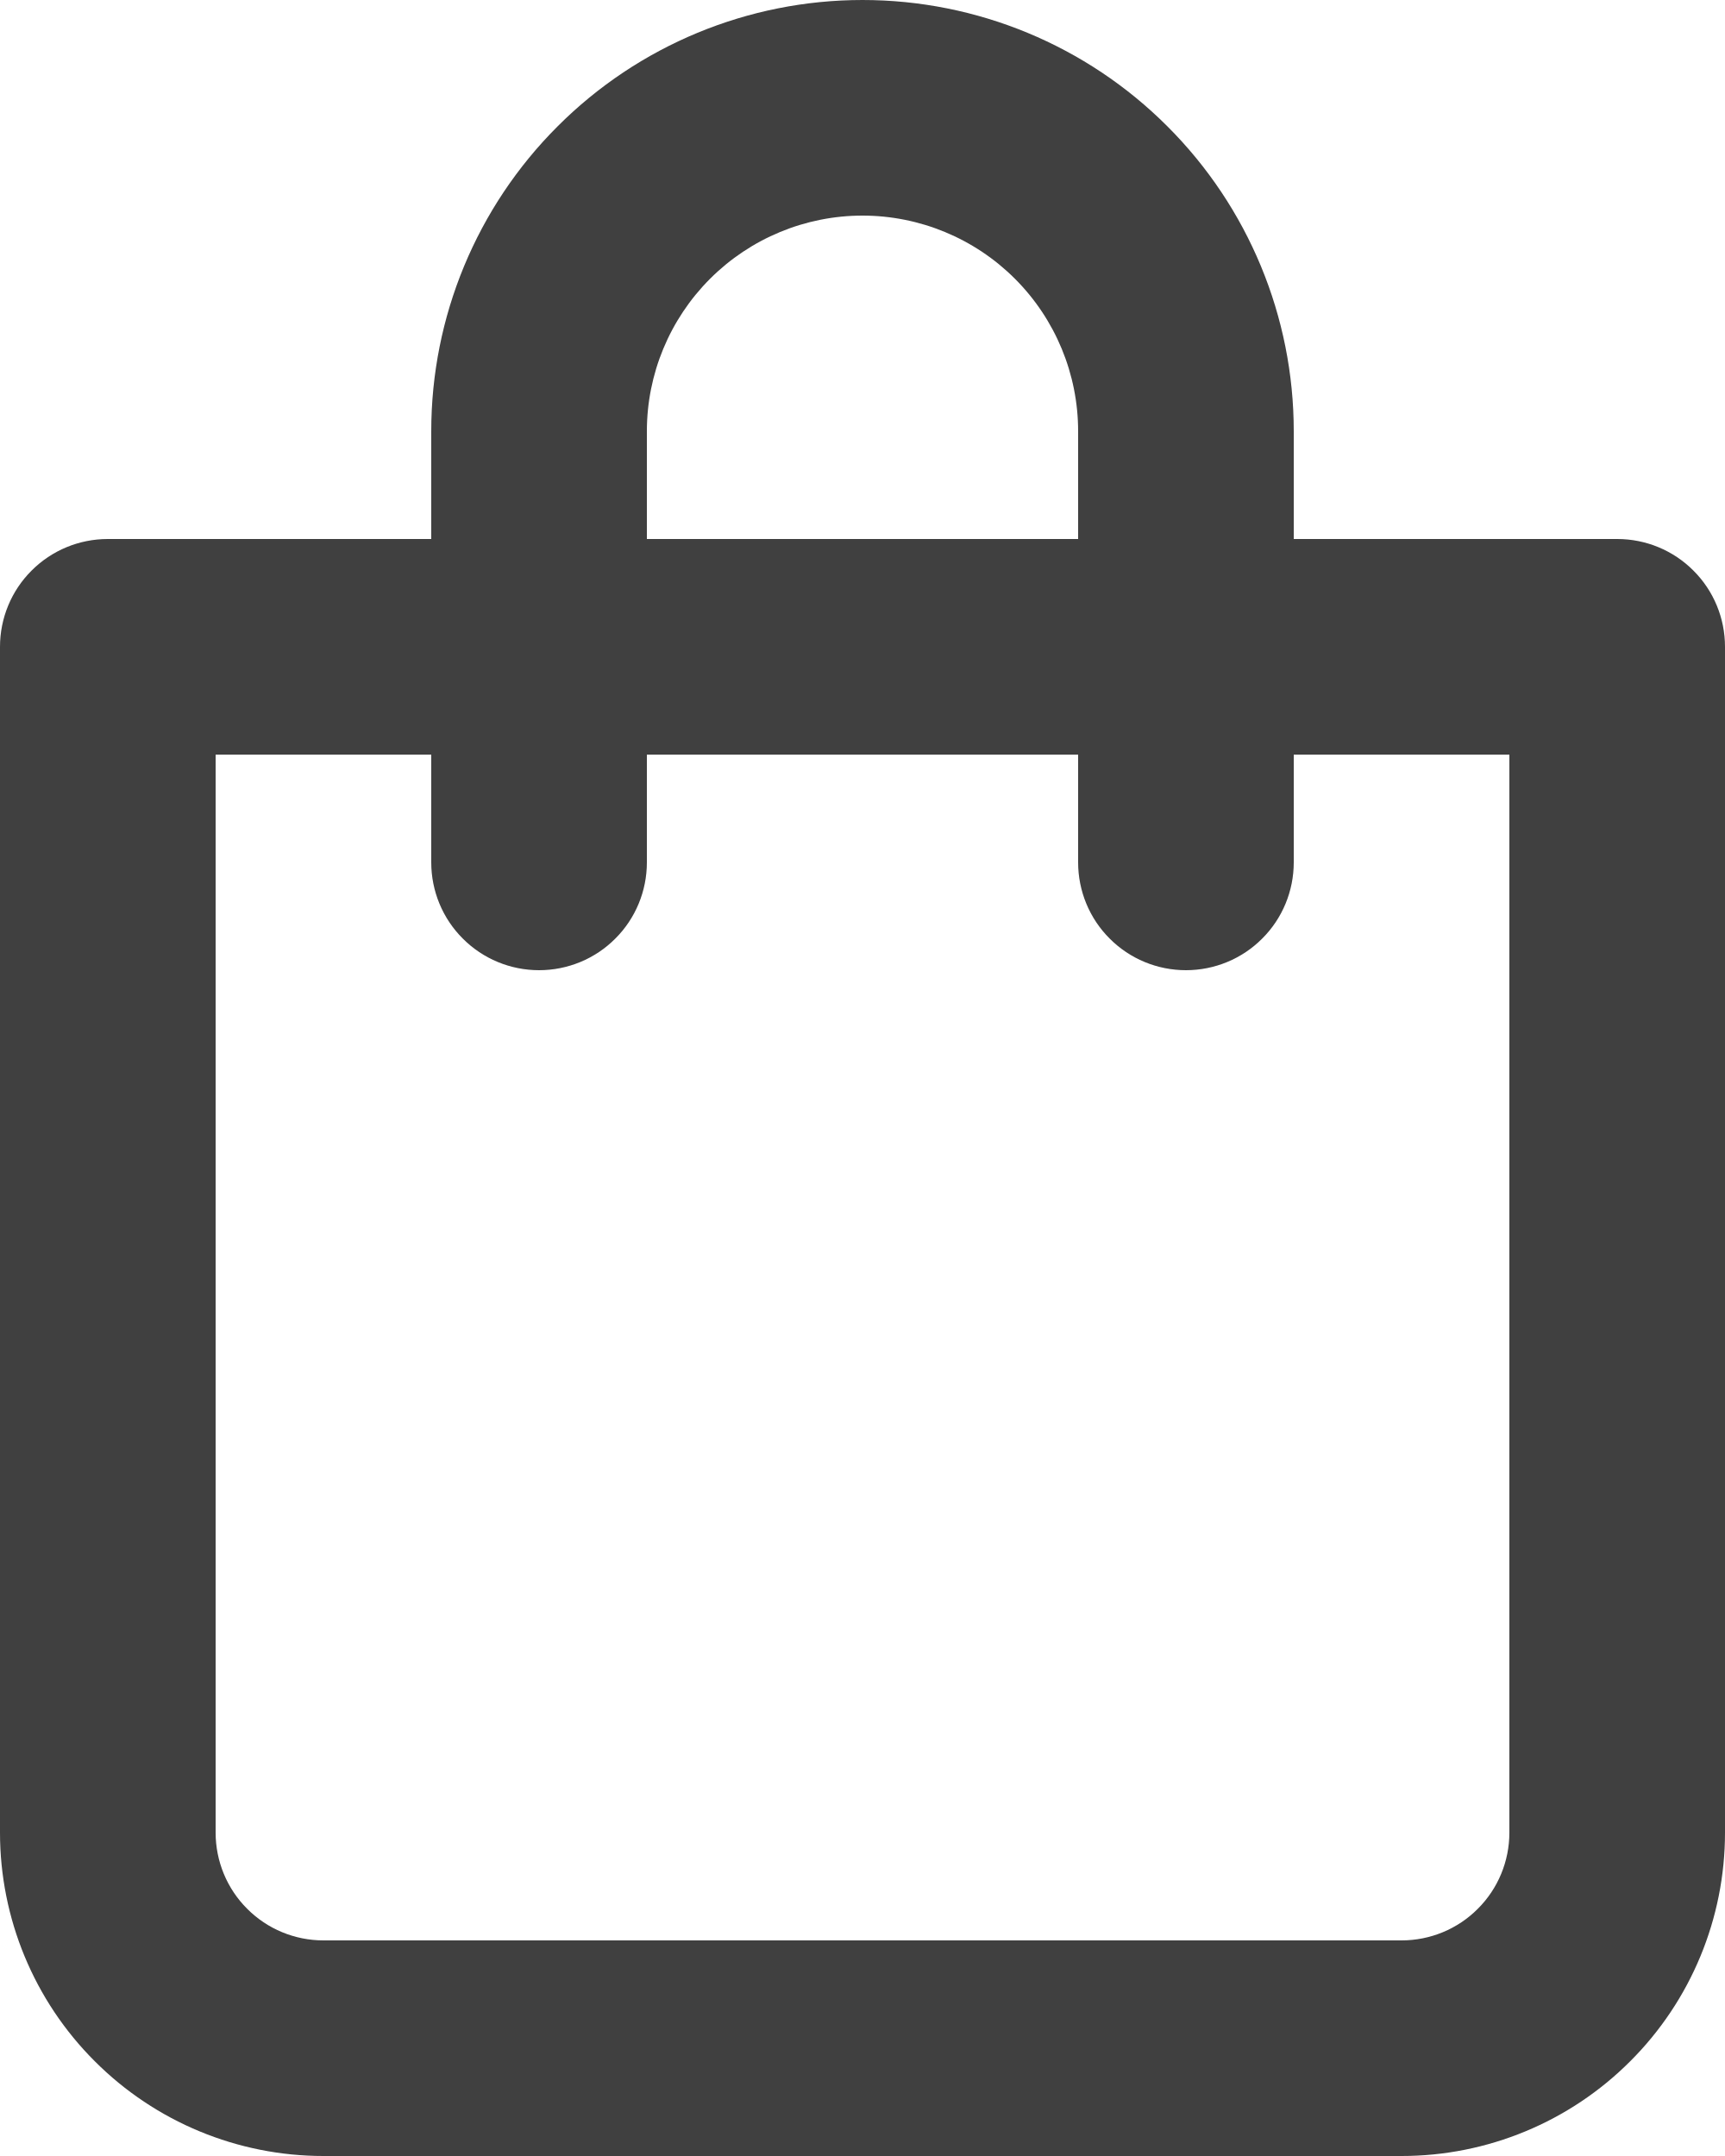
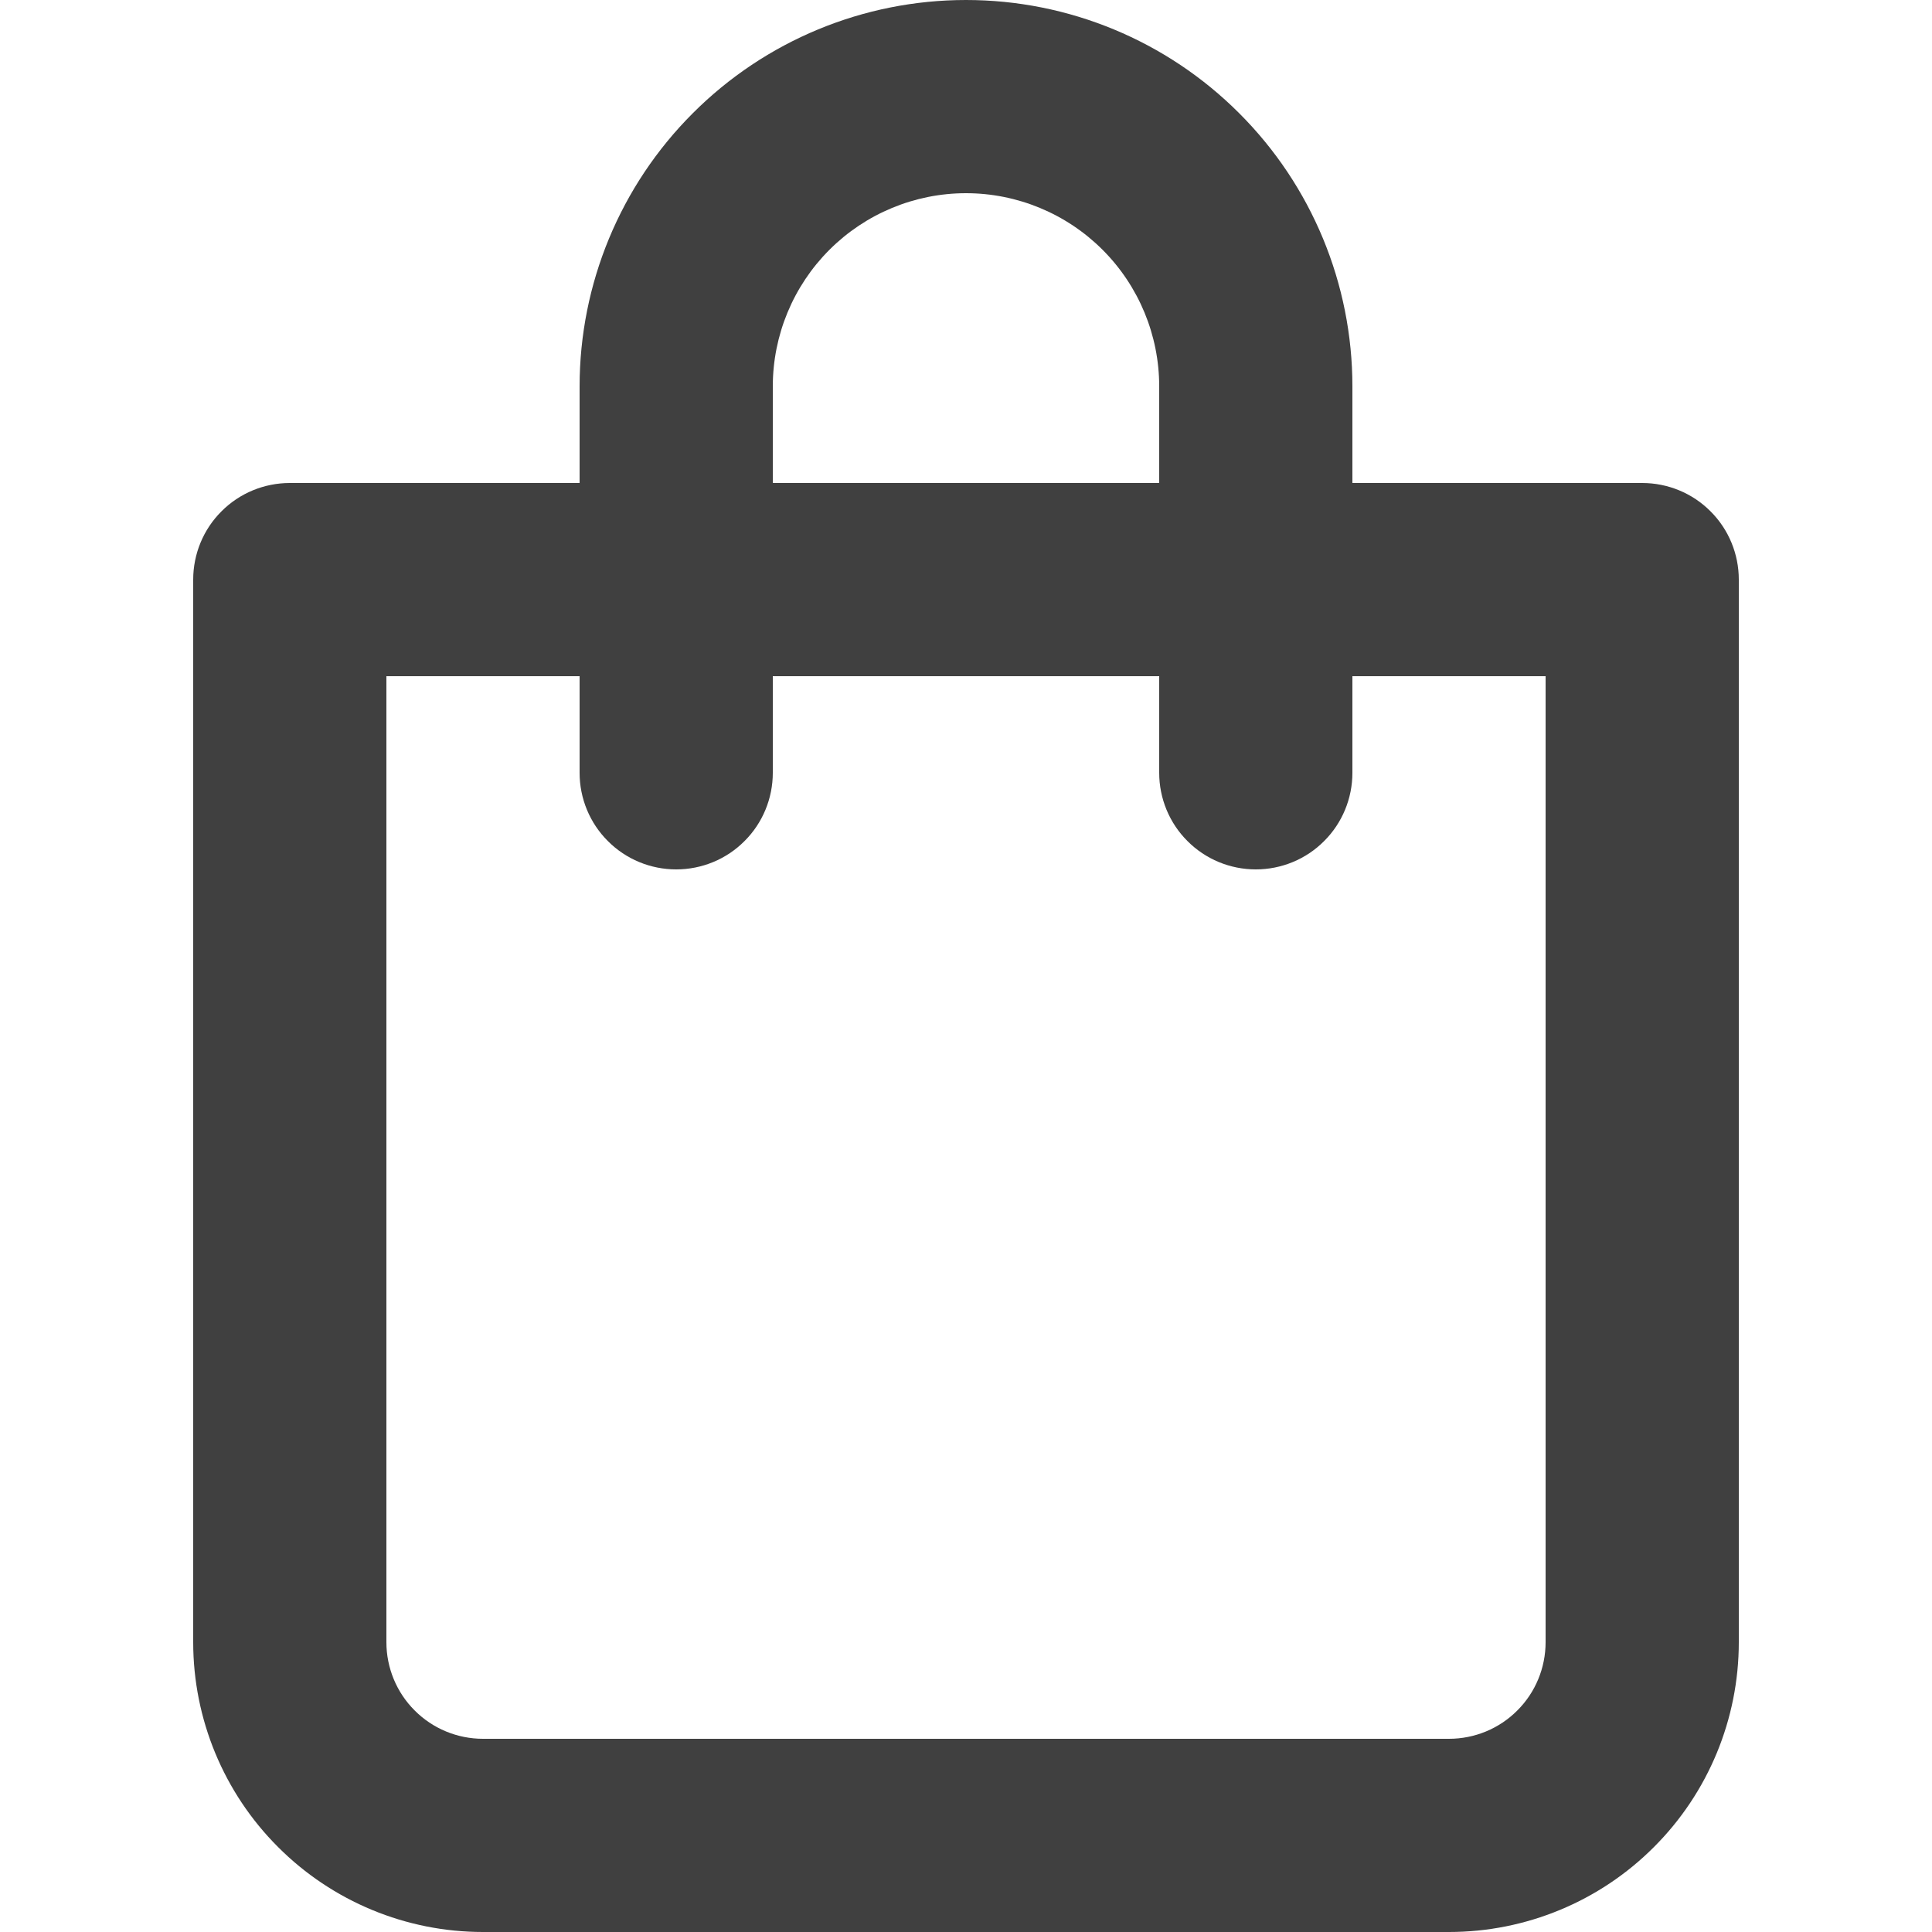
- <svg xmlns="http://www.w3.org/2000/svg" width="16" height="20" viewBox="0 0 16 20" fill="none">
+ <svg xmlns="http://www.w3.org/2000/svg" width="20" height="20" viewBox="0 0 16 20" fill="none">
  <path d="M15 5H12V4C12 2.939 11.579 1.922 10.828 1.172C10.078 0.421 9.061 0 8 0C6.939 0 5.922 0.421 5.172 1.172C4.421 1.922 4 2.939 4 4V5H1C0.735 5 0.48 5.105 0.293 5.293C0.105 5.48 0 5.735 0 6V17C0 17.796 0.316 18.559 0.879 19.121C1.441 19.684 2.204 20 3 20H13C13.796 20 14.559 19.684 15.121 19.121C15.684 18.559 16 17.796 16 17V6C16 5.735 15.895 5.48 15.707 5.293C15.52 5.105 15.265 5 15 5ZM6 4C6 3.47 6.211 2.961 6.586 2.586C6.961 2.211 7.47 2 8 2C8.53 2 9.039 2.211 9.414 2.586C9.789 2.961 10 3.47 10 4V5H6V4ZM14 17C14 17.265 13.895 17.52 13.707 17.707C13.52 17.895 13.265 18 13 18H3C2.735 18 2.48 17.895 2.293 17.707C2.105 17.52 2 17.265 2 17V7H4V8C4 8.265 4.105 8.52 4.293 8.707C4.48 8.895 4.735 9 5 9C5.265 9 5.52 8.895 5.707 8.707C5.895 8.52 6 8.265 6 8V7H10V8C10 8.265 10.105 8.52 10.293 8.707C10.48 8.895 10.735 9 11 9C11.265 9 11.52 8.895 11.707 8.707C11.895 8.52 12 8.265 12 8V7H14V17Z" fill="#404040" />
</svg>
